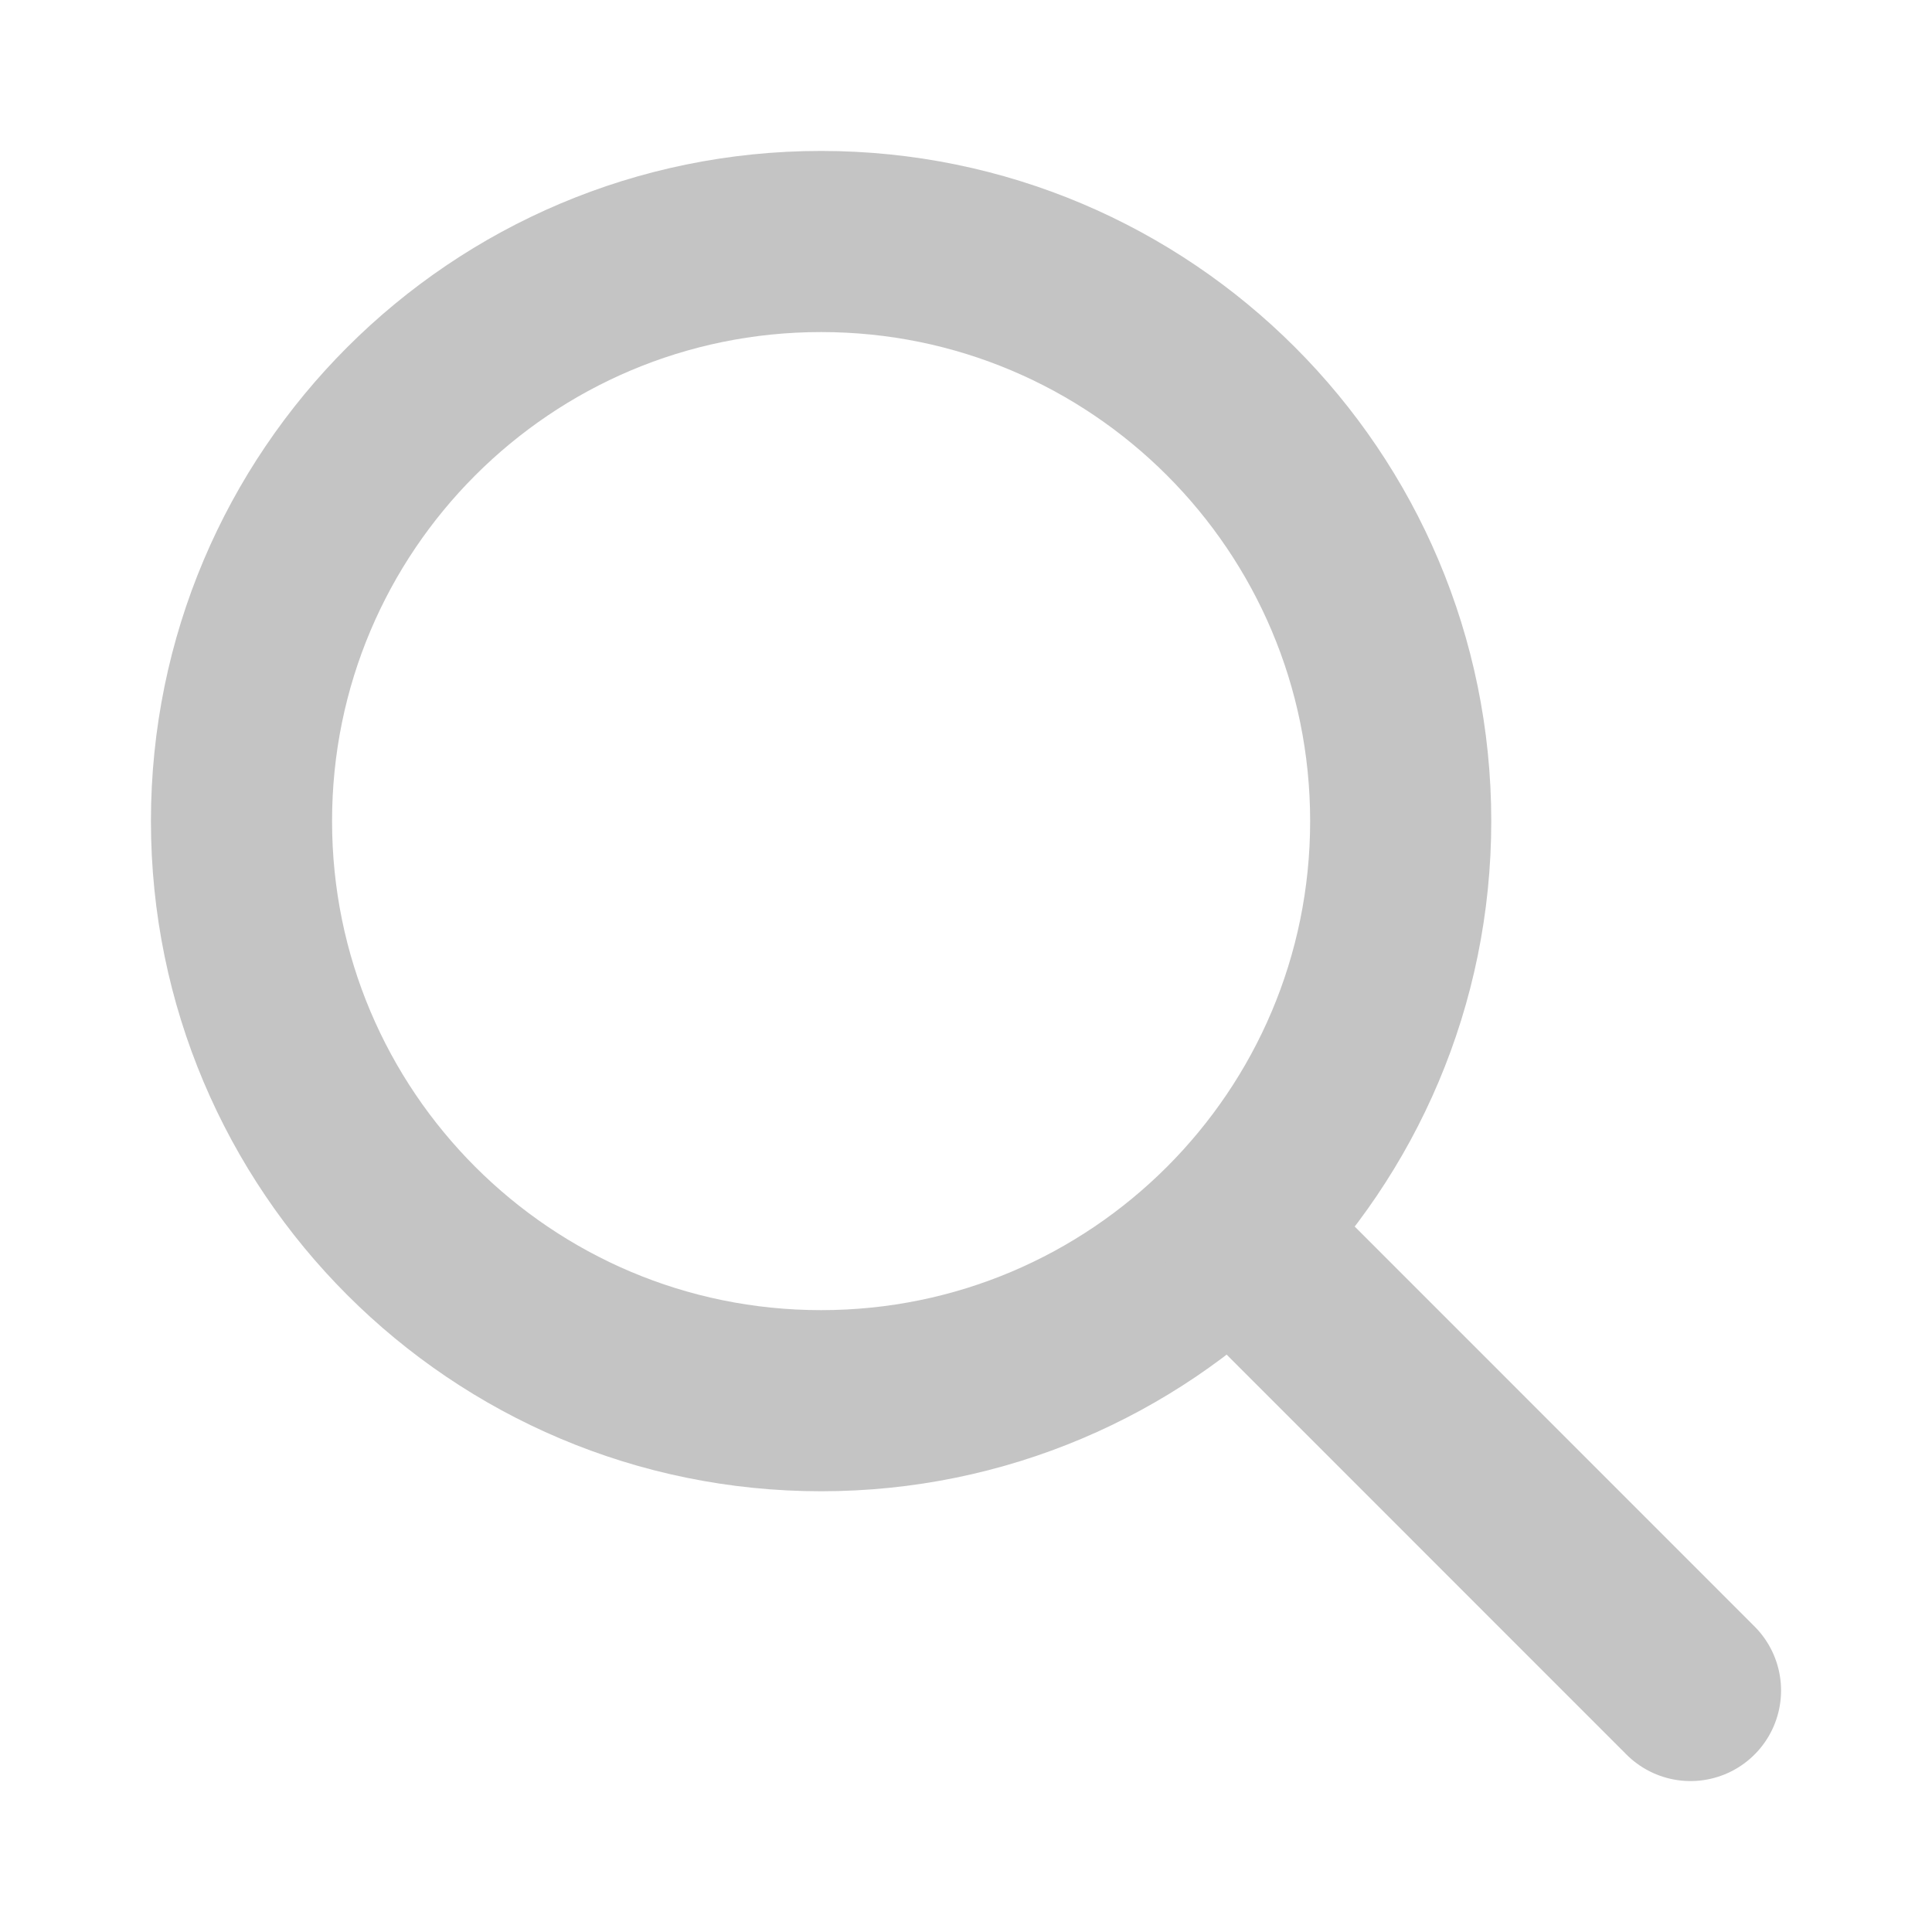
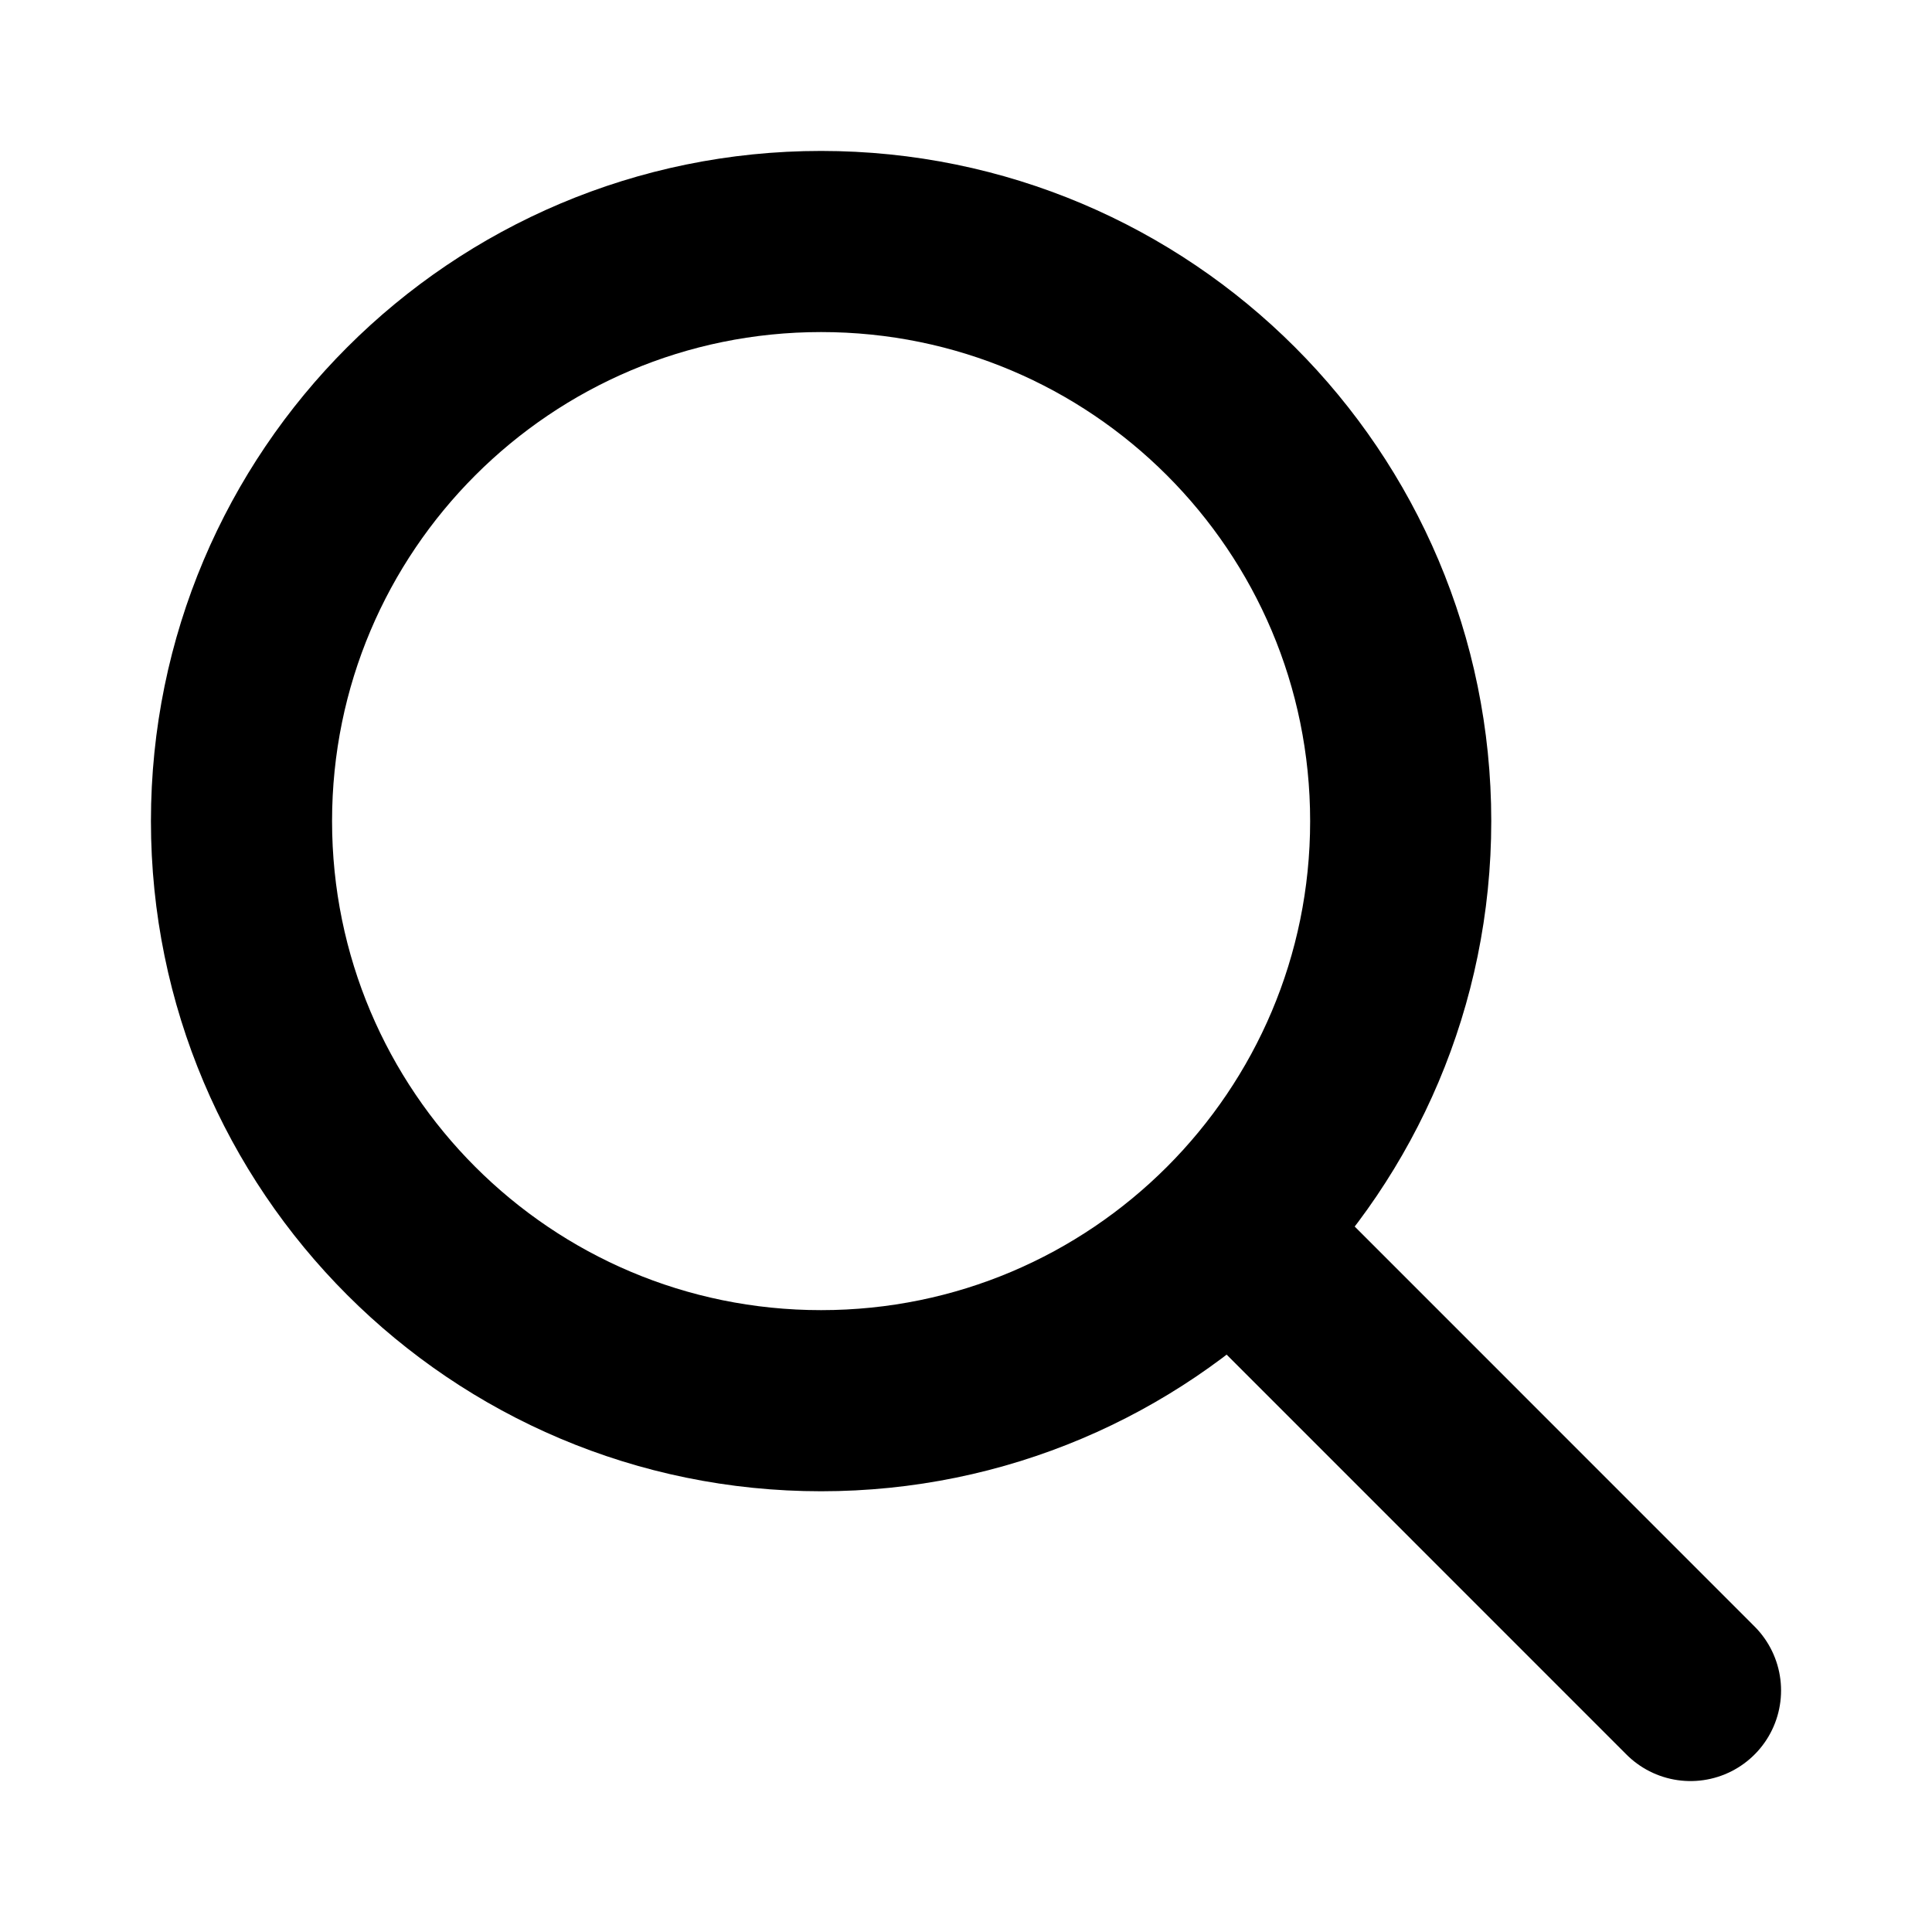
- <svg xmlns="http://www.w3.org/2000/svg" width="20" height="20" viewBox="0 0 20 20" fill="none">
+ <svg xmlns="http://www.w3.org/2000/svg" viewBox="0 0 20 20" fill="none">
  <g id="16 / Search">
-     <circle id="Ellipse 74" cx="8.5" cy="8.5" r="6" stroke="#C4C4C4" stroke-width="1.875" />
-     <path id="Vector 34" d="M13.001 13L17.5 17.5" stroke="#C4C4C4" stroke-width="1.875" stroke-linecap="round" stroke-linejoin="round" />
+     <circle id="Ellipse 74" cx="8.5" cy="8.5" r="6" stroke="currentColor" stroke-width="1.875" />
+     <path id="Vector 34" d="M13.001 13L17.5 17.5" stroke="currentColor" stroke-width="1.875" stroke-linecap="round" stroke-linejoin="round" />
  </g>
</svg>
